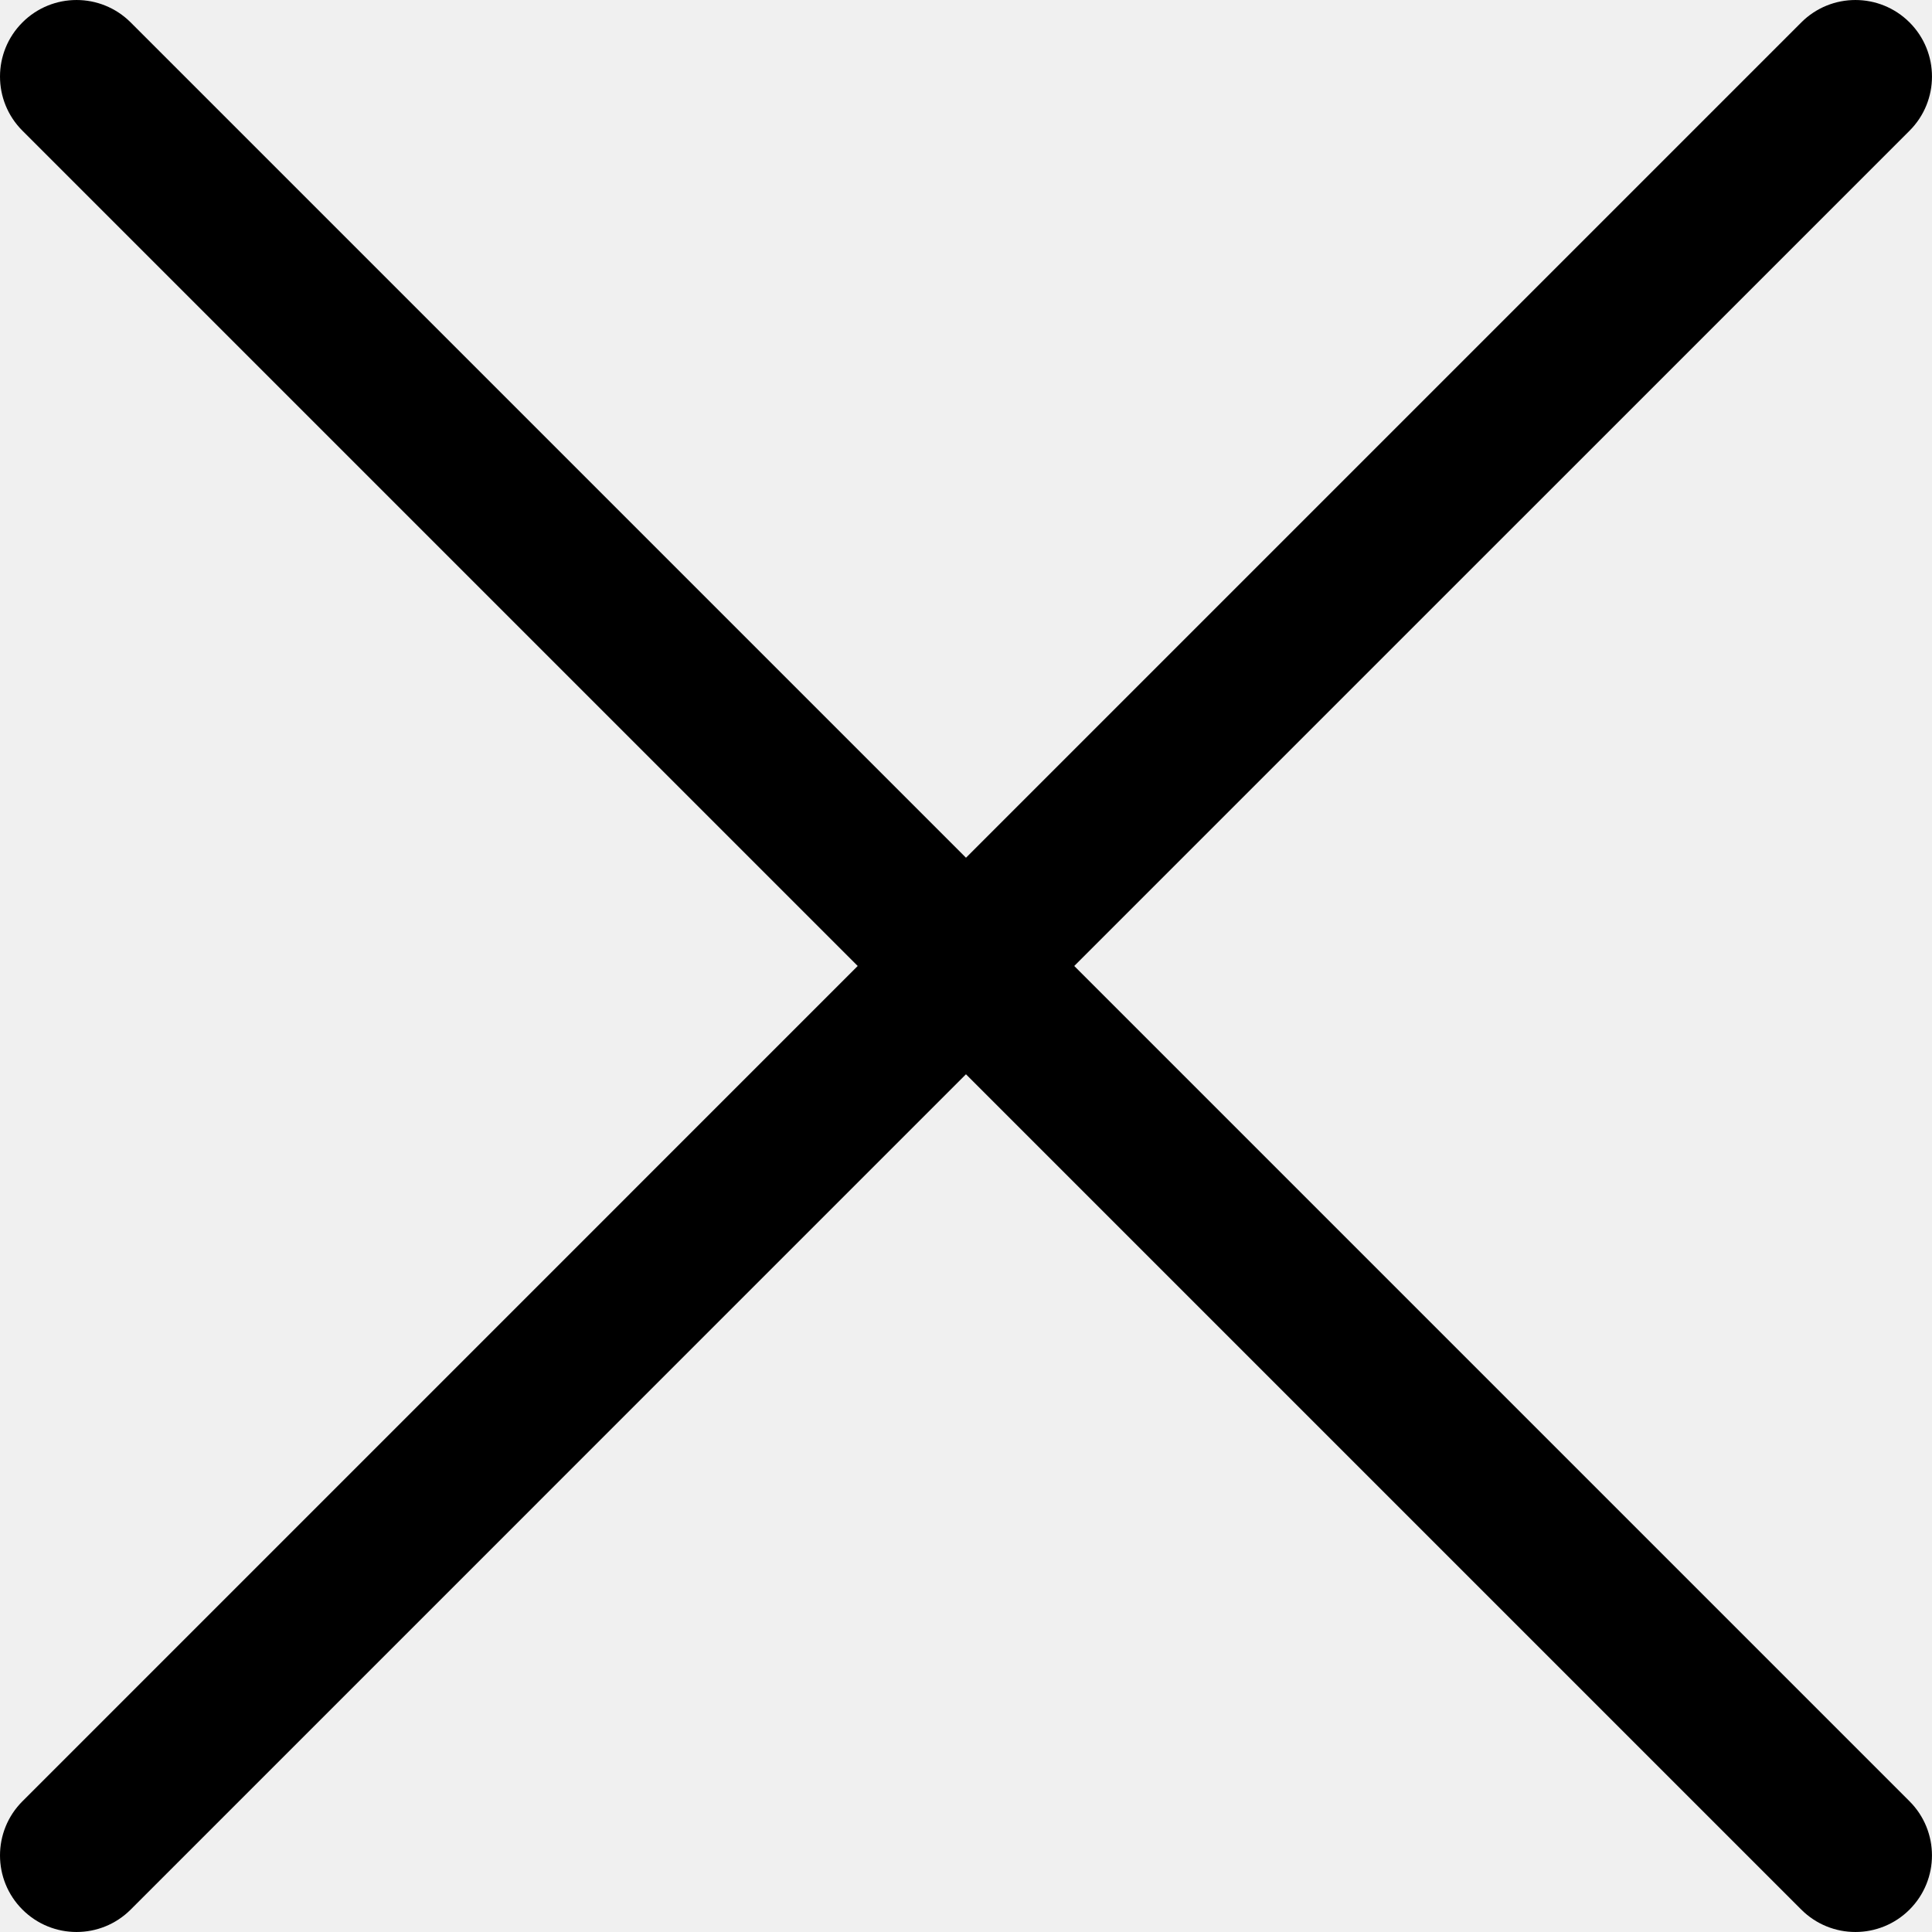
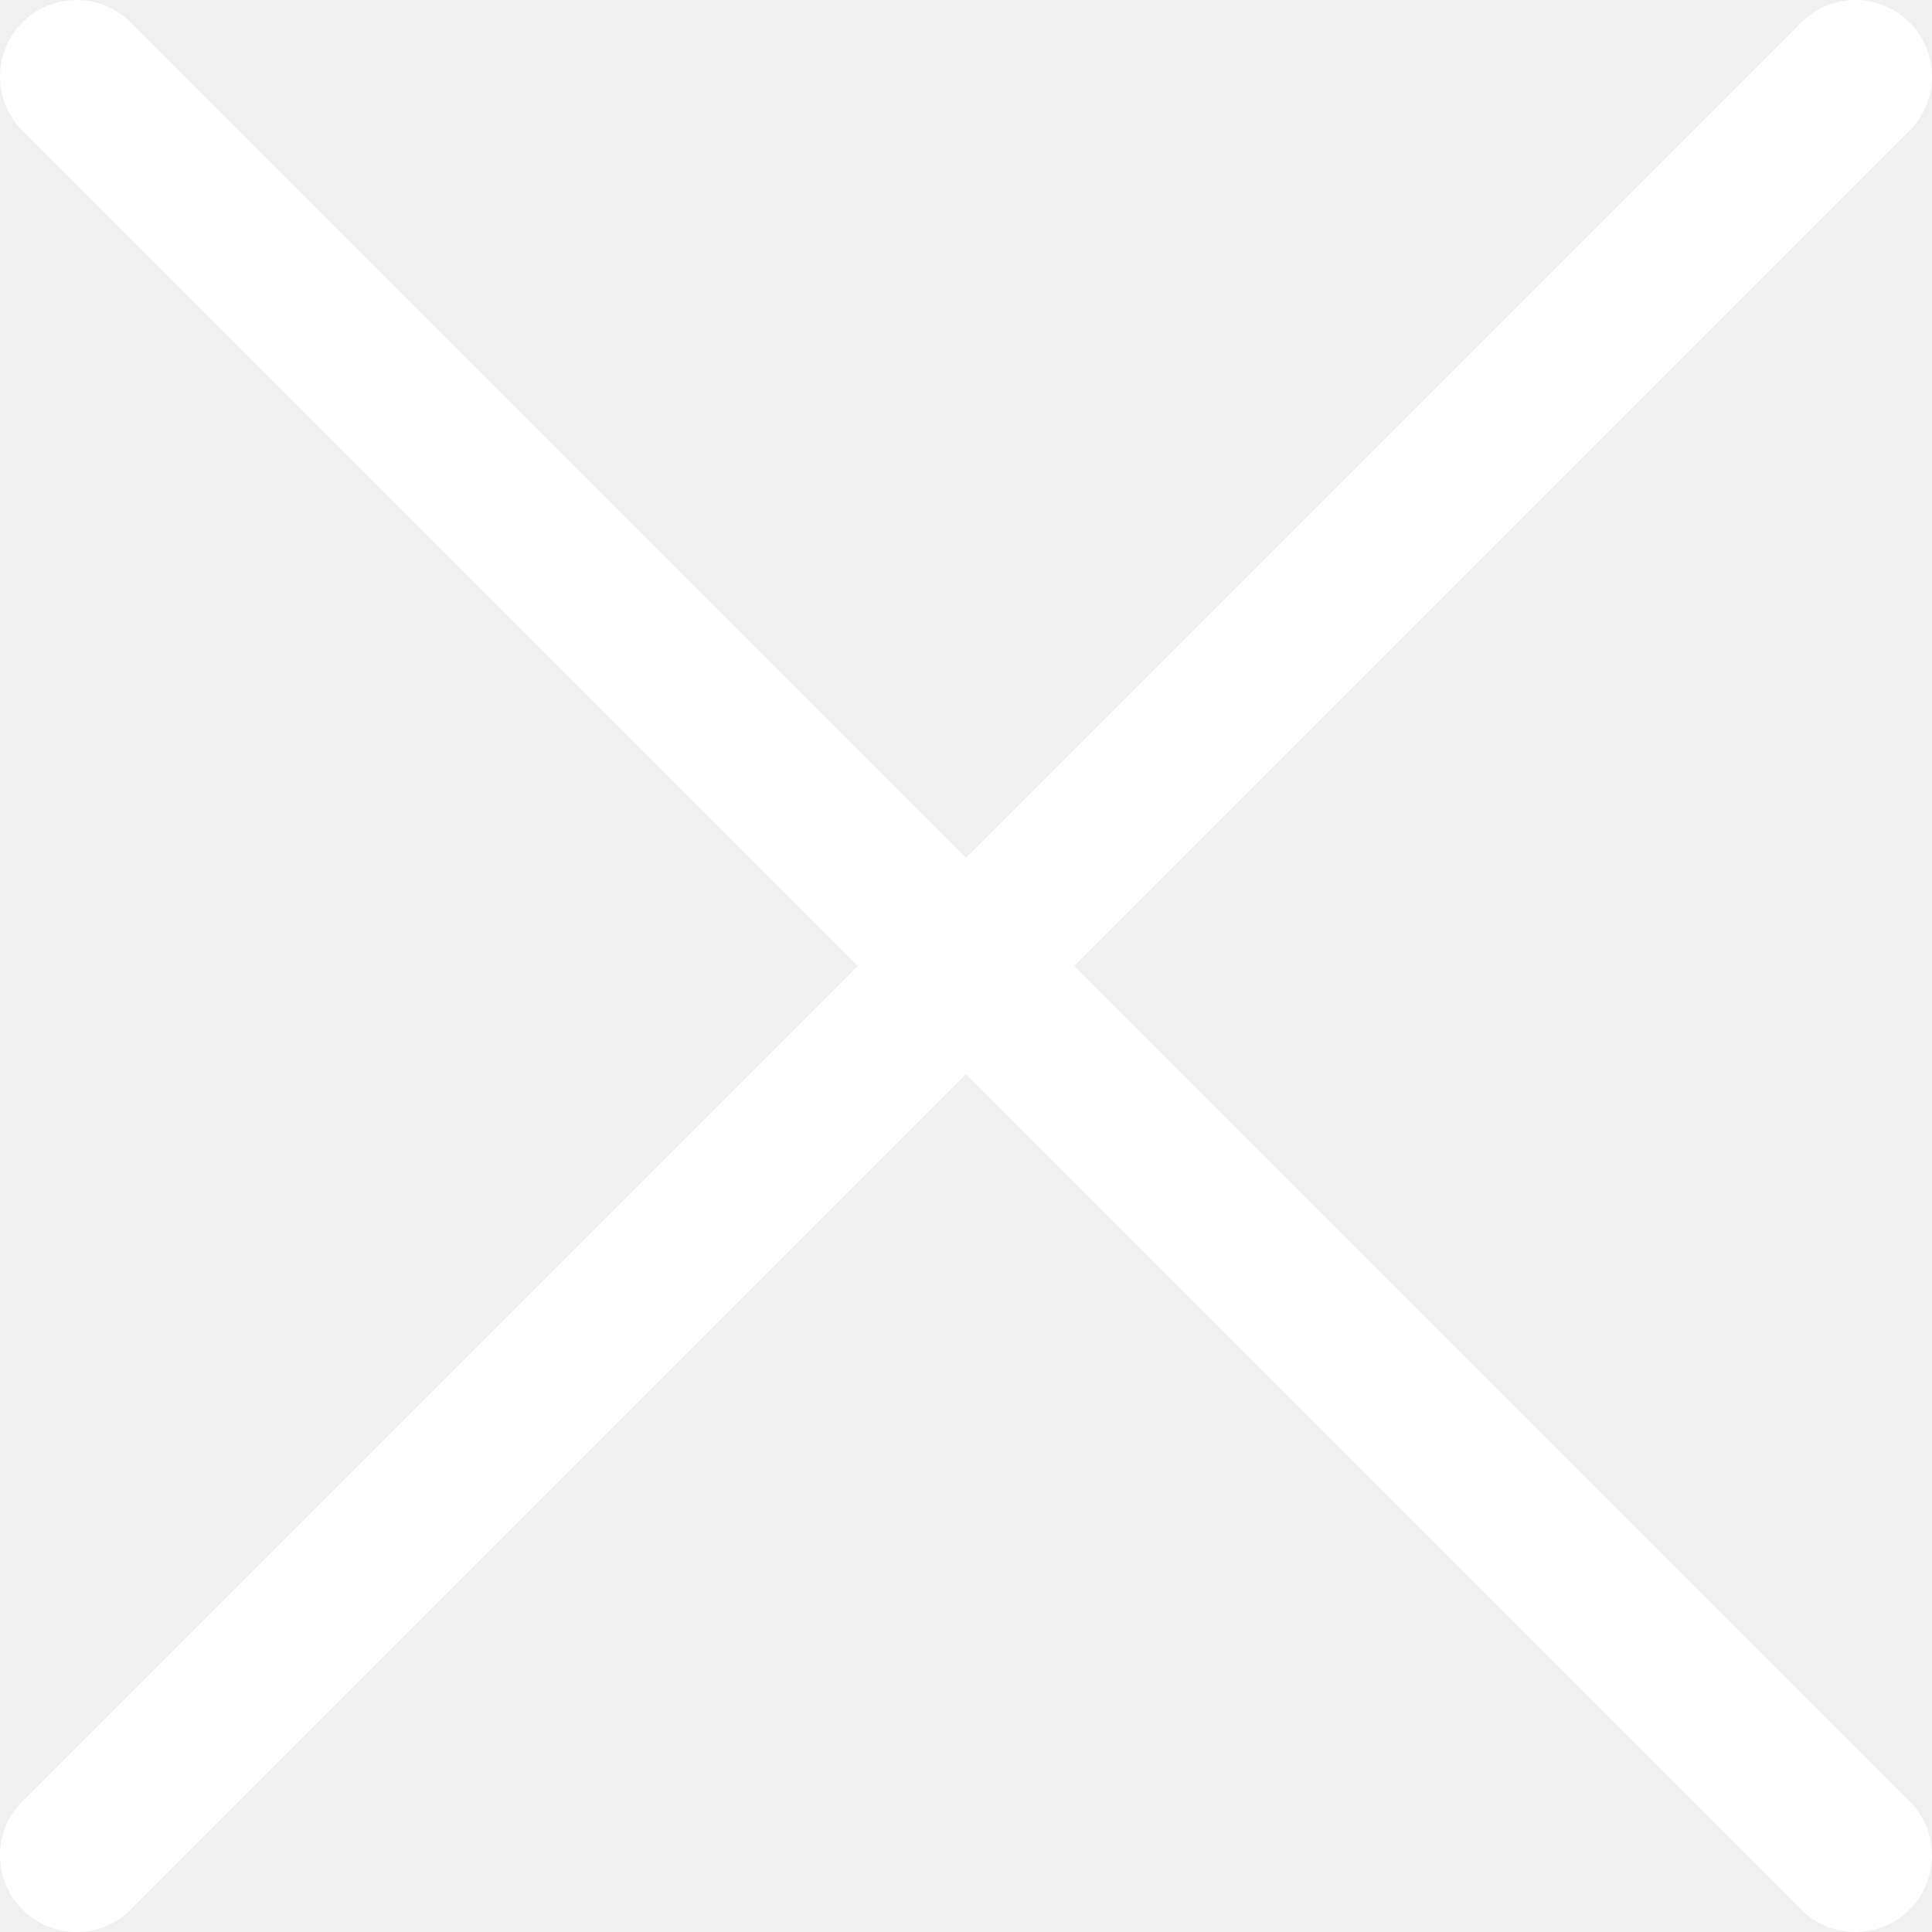
- <svg xmlns="http://www.w3.org/2000/svg" version="1.1" id="Layer_1" x="0px" y="0px" width="122.878px" height="122.88px" viewBox="0 0 122.878 122.88" enable-background="new 0 0 122.878 122.88" xml:space="preserve">
+ <svg xmlns="http://www.w3.org/2000/svg" fill="#fff" version="1.1" id="Layer_1" x="0px" y="0px" width="122.878px" height="122.88px" viewBox="0 0 122.878 122.88" enable-background="new 0 0 122.878 122.88" xml:space="preserve">
  <g>
    <path d="M1.426,8.313c-1.901-1.901-1.901-4.984,0-6.886c1.901-1.902,4.984-1.902,6.886,0l53.127,53.127l53.127-53.127 c1.901-1.902,4.984-1.902,6.887,0c1.901,1.901,1.901,4.985,0,6.886L68.324,61.439l53.128,53.128c1.901,1.901,1.901,4.984,0,6.886 c-1.902,1.902-4.985,1.902-6.887,0L61.438,68.326L8.312,121.453c-1.901,1.902-4.984,1.902-6.886,0 c-1.901-1.901-1.901-4.984,0-6.886l53.127-53.128L1.426,8.313L1.426,8.313z" />
  </g>
</svg>
